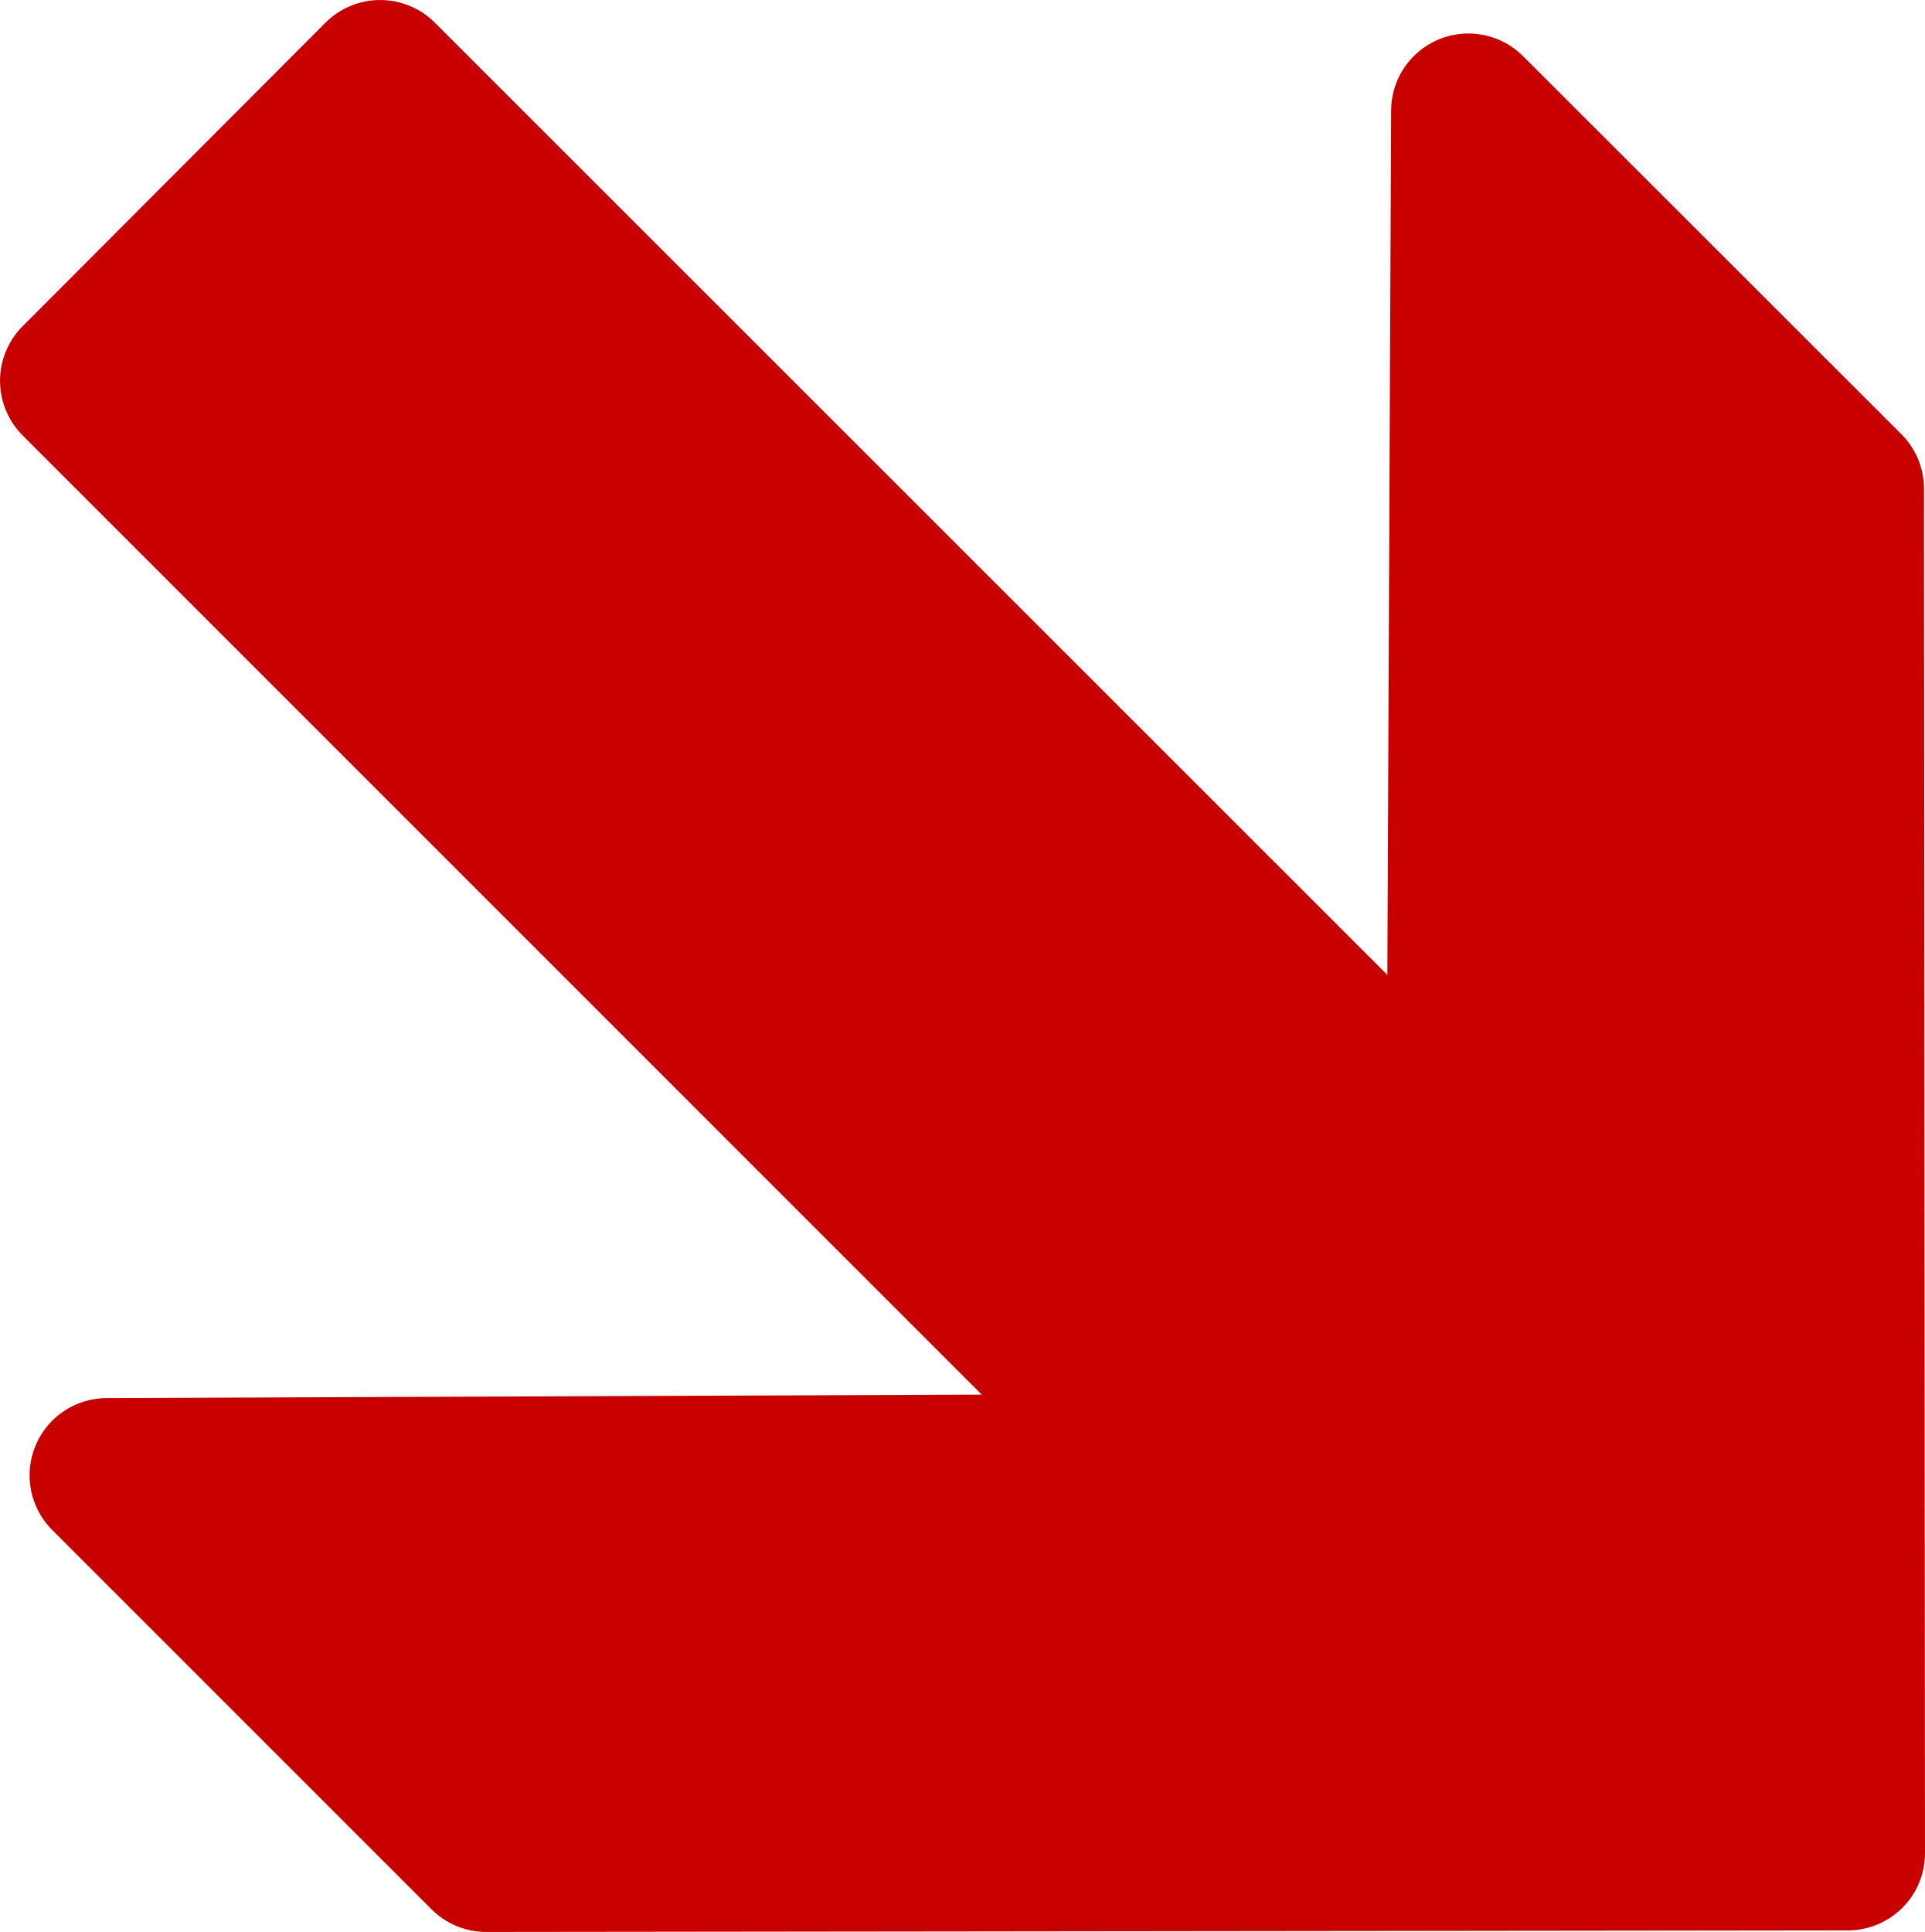
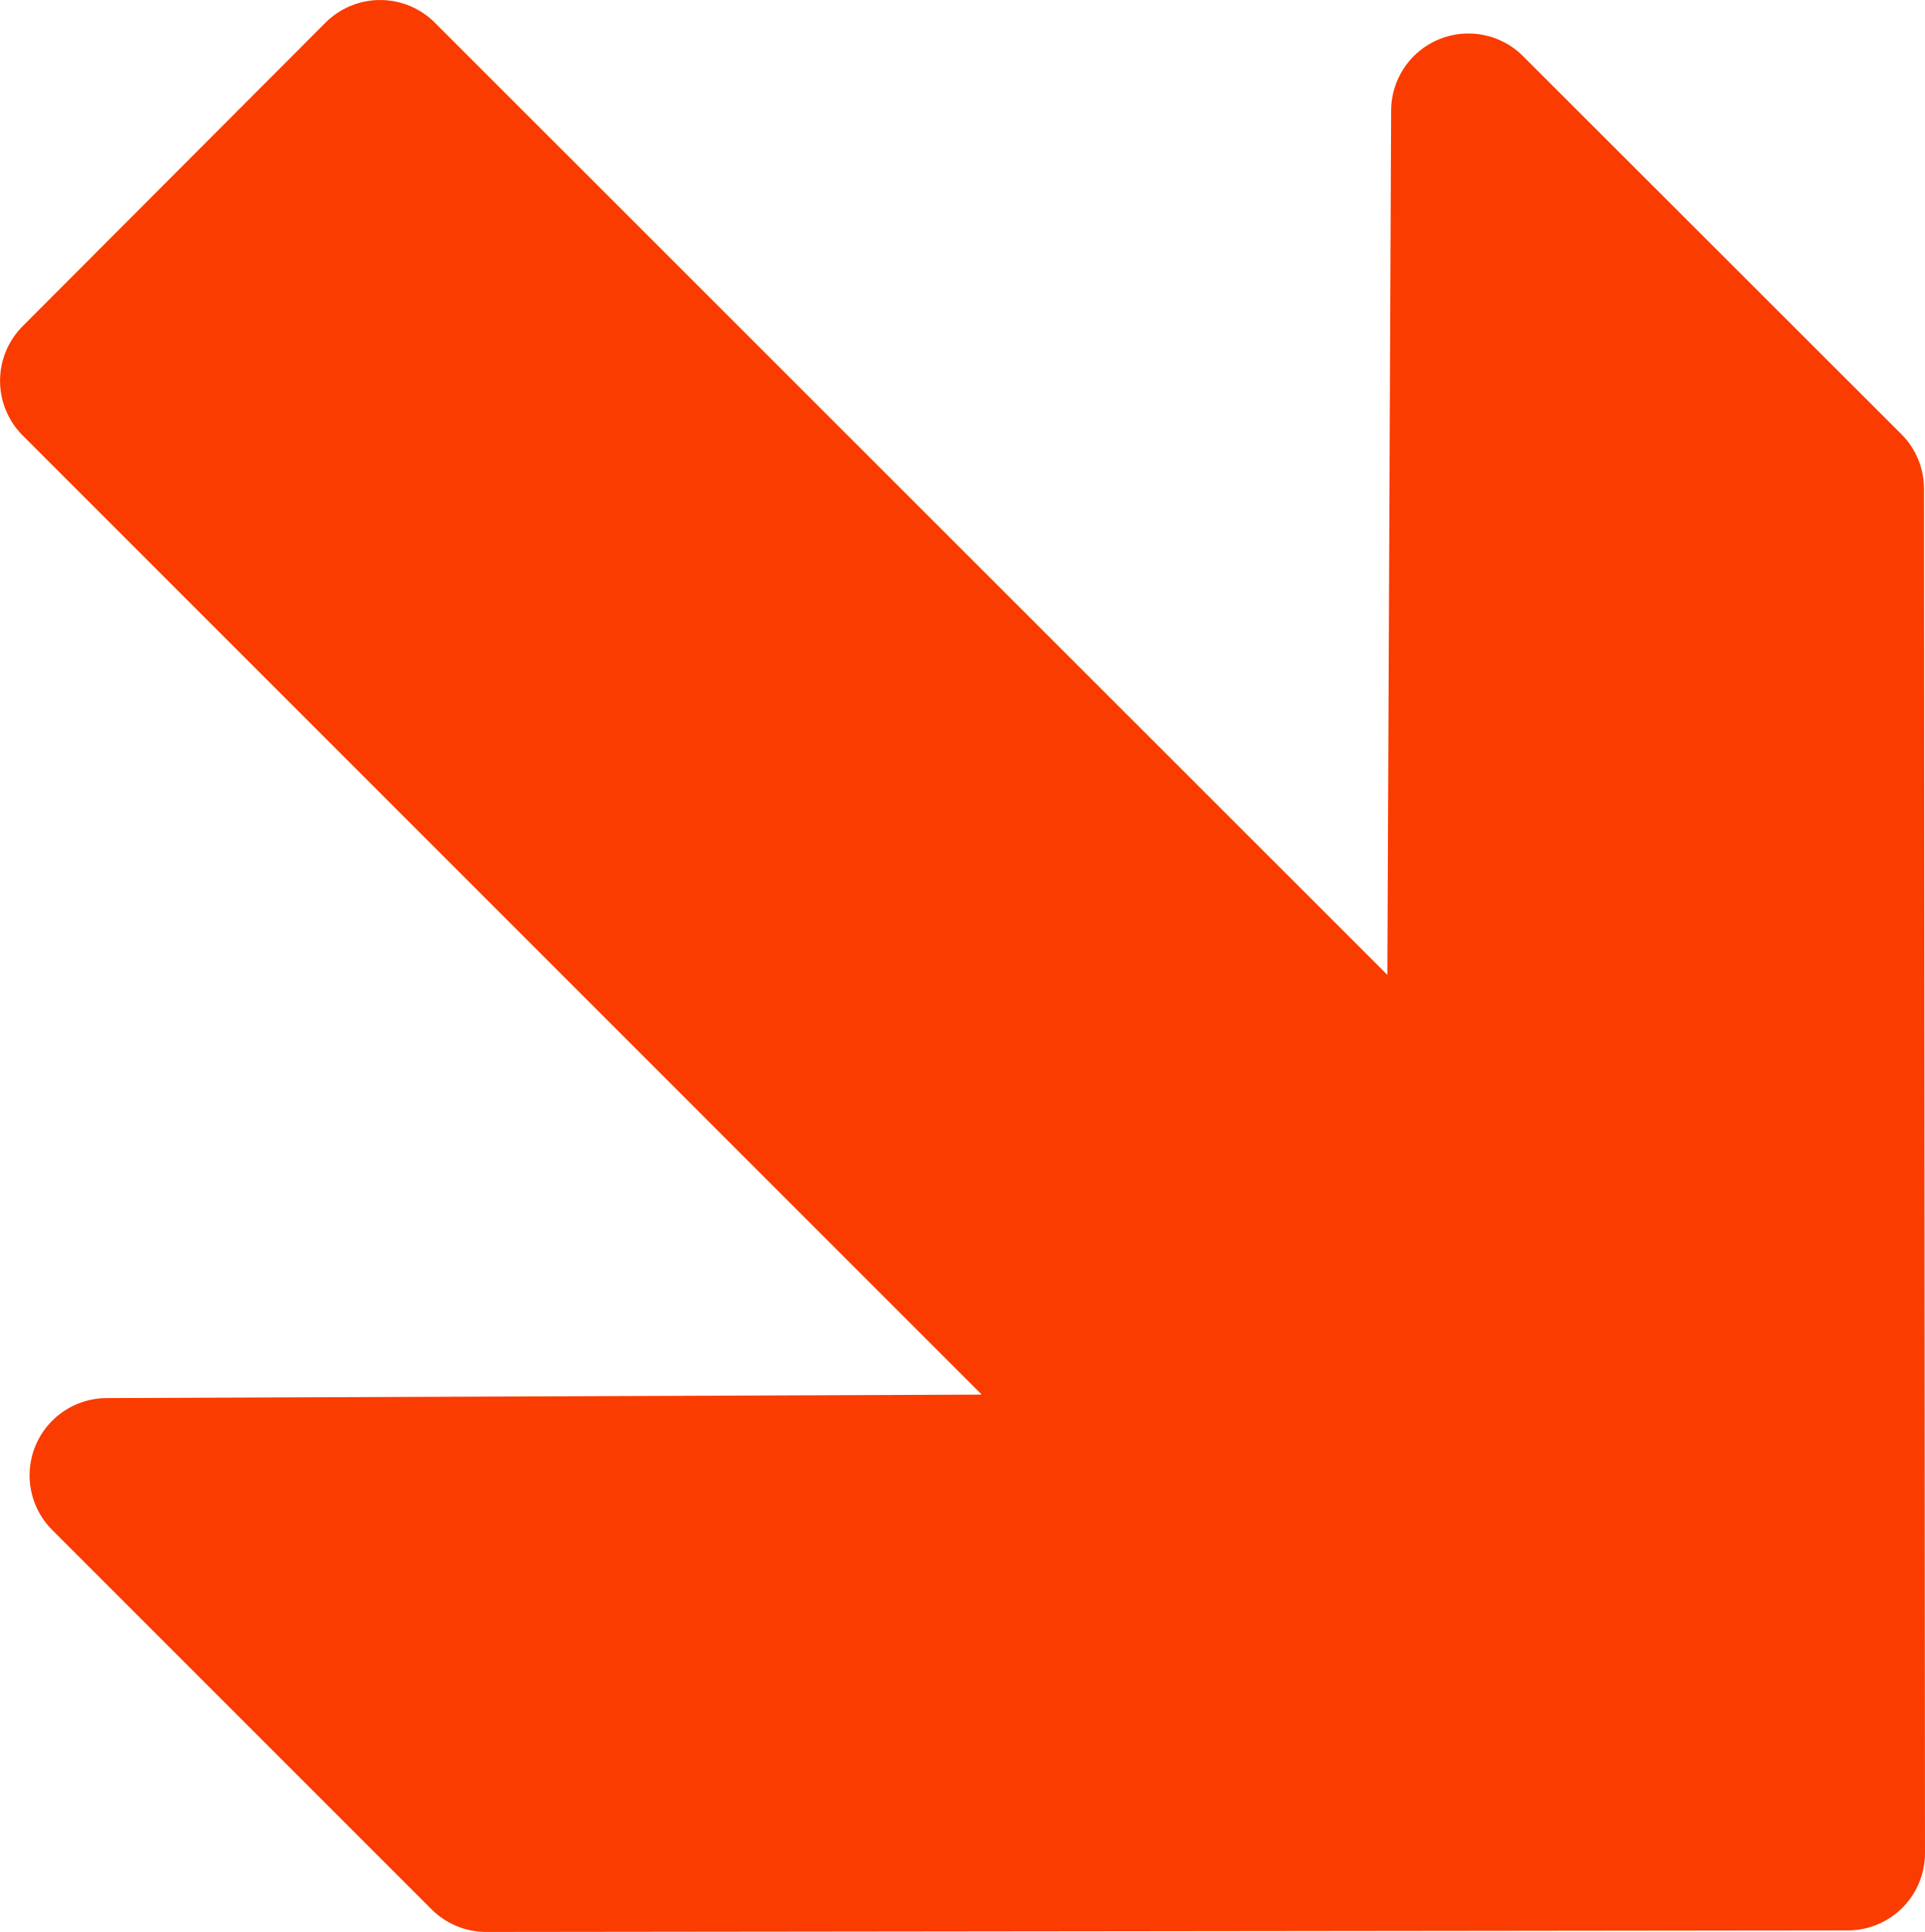
<svg xmlns="http://www.w3.org/2000/svg" version="1.0" width="498.293" height="500.096" id="svg2">
  <defs id="defs5" />
-   <path d="M 125.854,480.084 478.295,479.684 478.04,126.533 380.098,28.671 378.913,300.408 98.406,20.002 20.012,98.571 302.213,380.8 27.661,381.891 125.854,480.084 z" id="path1316" style="font-size:12px;fill:#c80000;fill-opacity:1;fill-rule:evenodd;stroke:#c80000;stroke-width:40;stroke-linejoin:round;stroke-miterlimit:4;stroke-opacity:1;stroke-dasharray:none" />
+   <path d="M 125.854,480.084 478.295,479.684 478.04,126.533 380.098,28.671 378.913,300.408 98.406,20.002 20.012,98.571 302.213,380.8 27.661,381.891 125.854,480.084 z" id="path1316" style="font-size:12px;fill:#fa3c00;fill-opacity:1;fill-rule:evenodd;stroke:#fa3c00;stroke-width:40;stroke-linejoin:round;stroke-miterlimit:4;stroke-opacity:1;stroke-dasharray:none" />
</svg>
